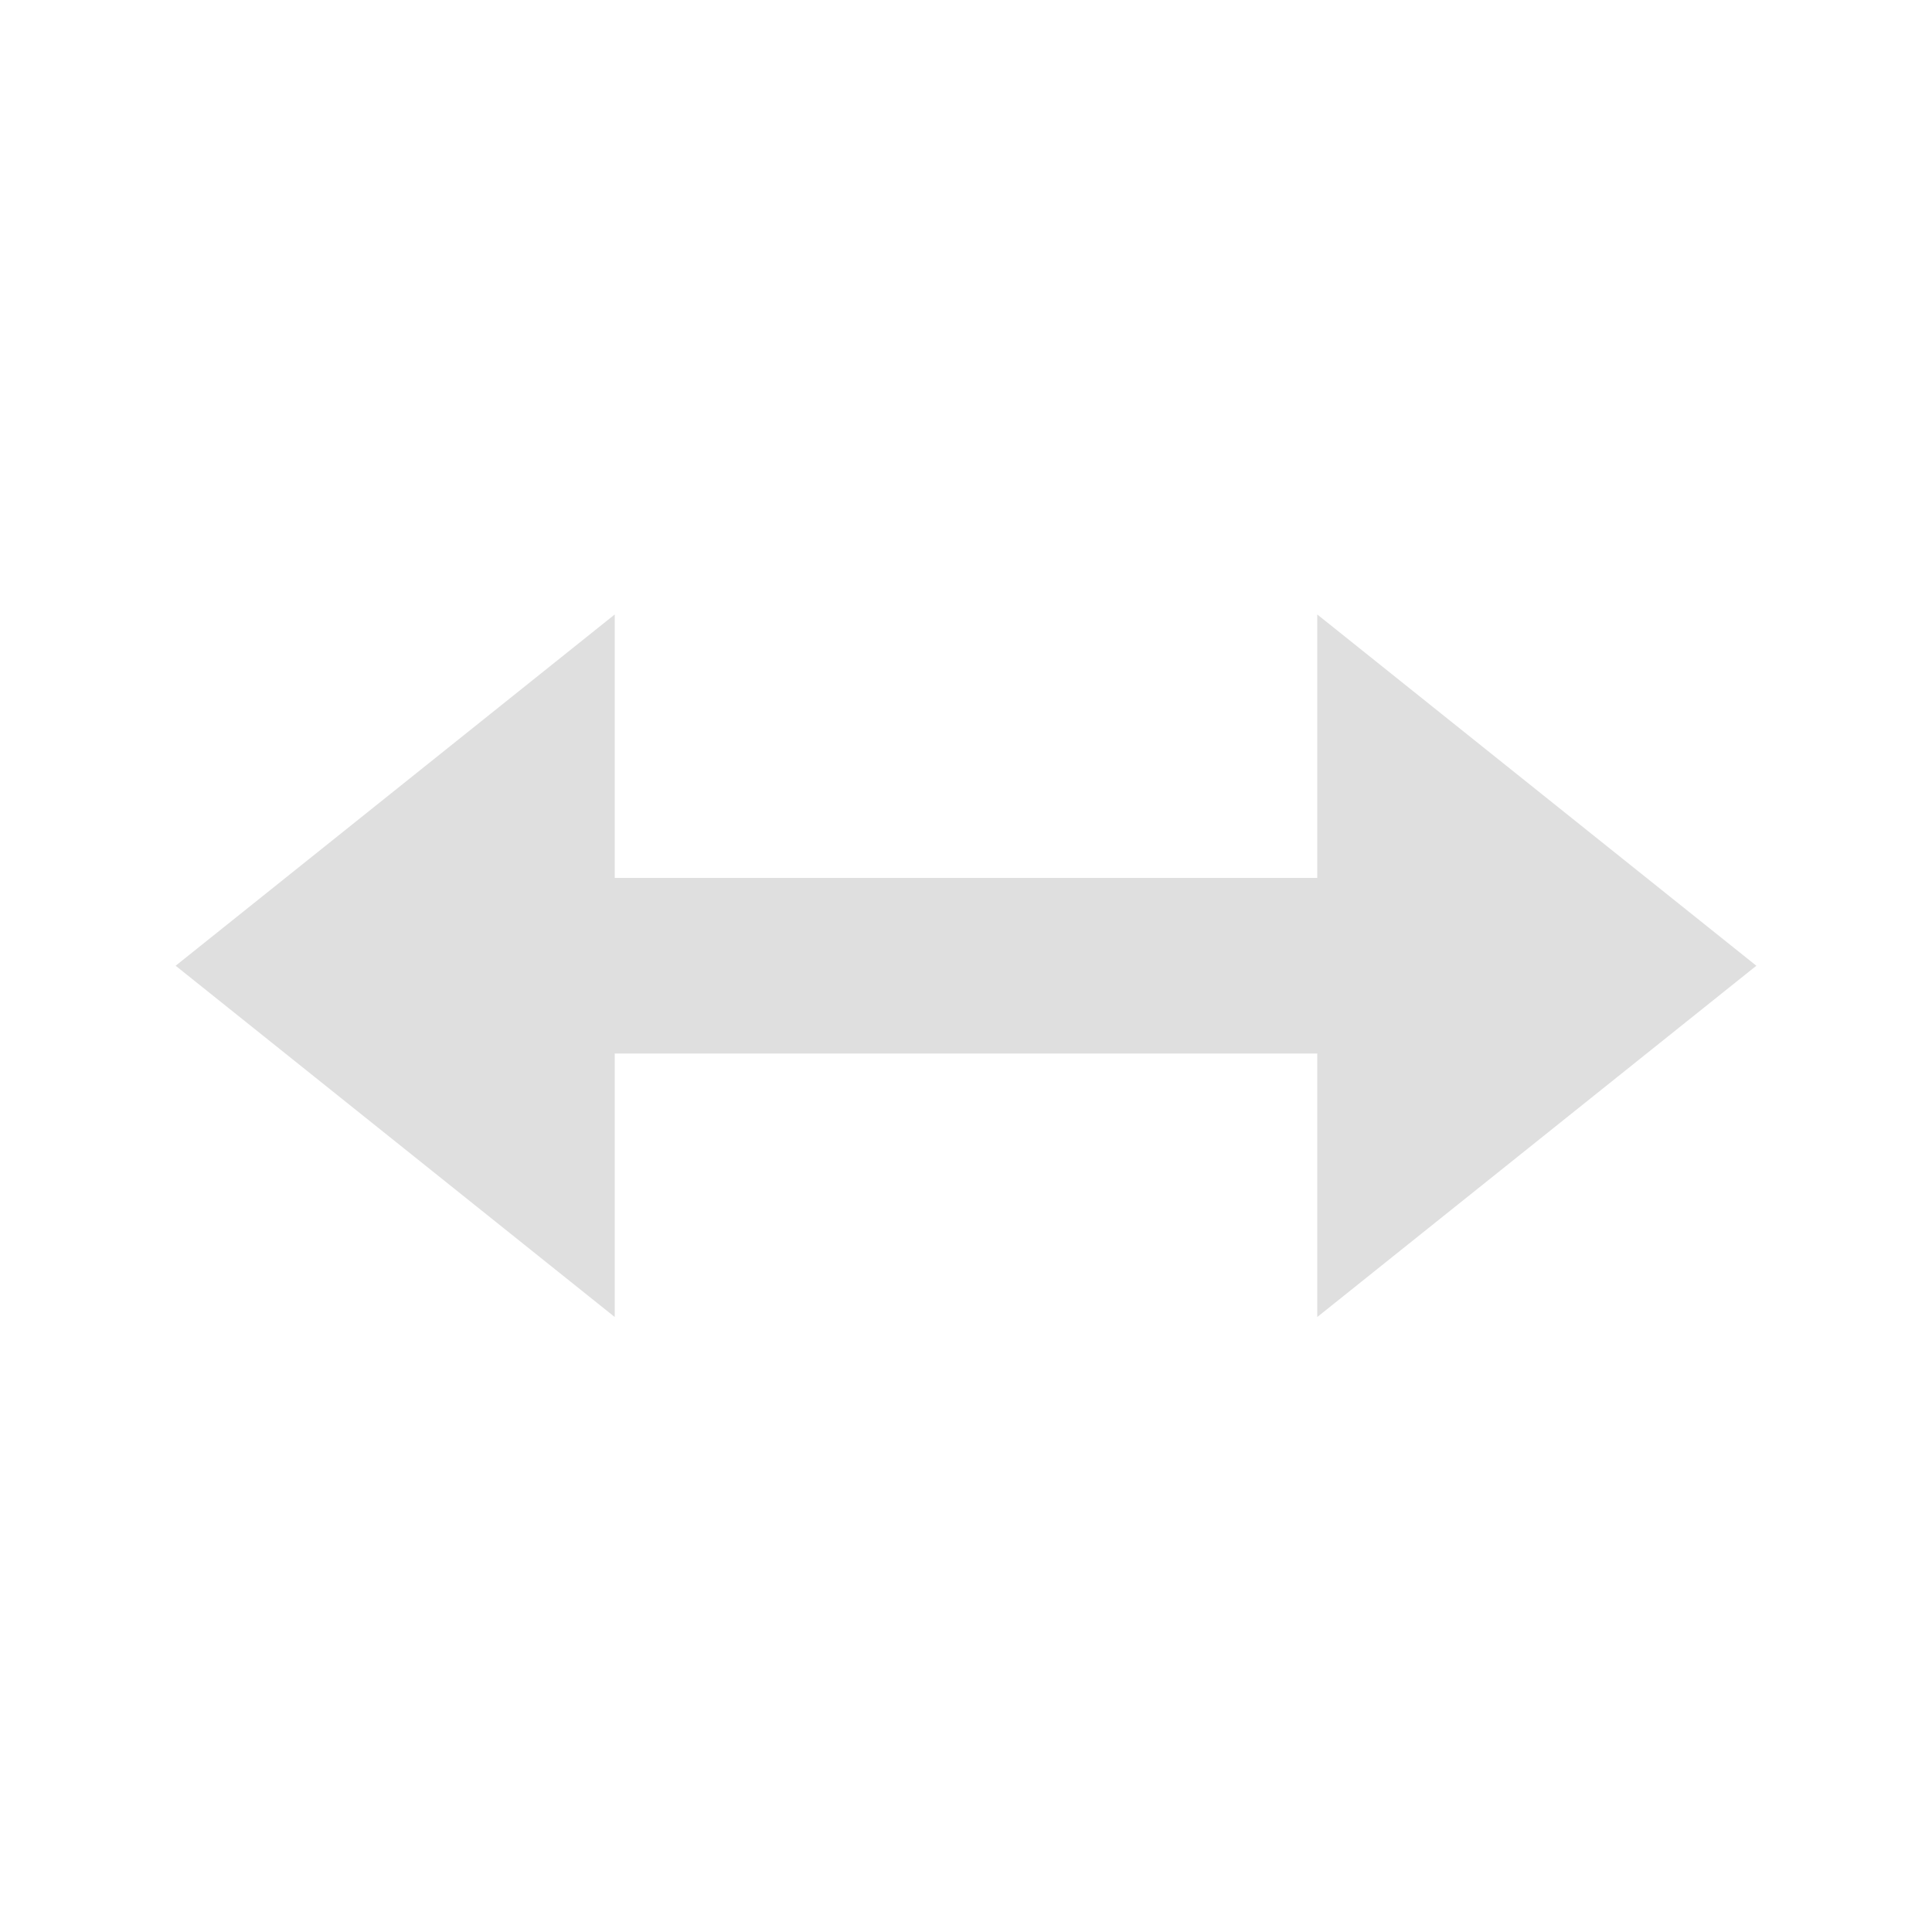
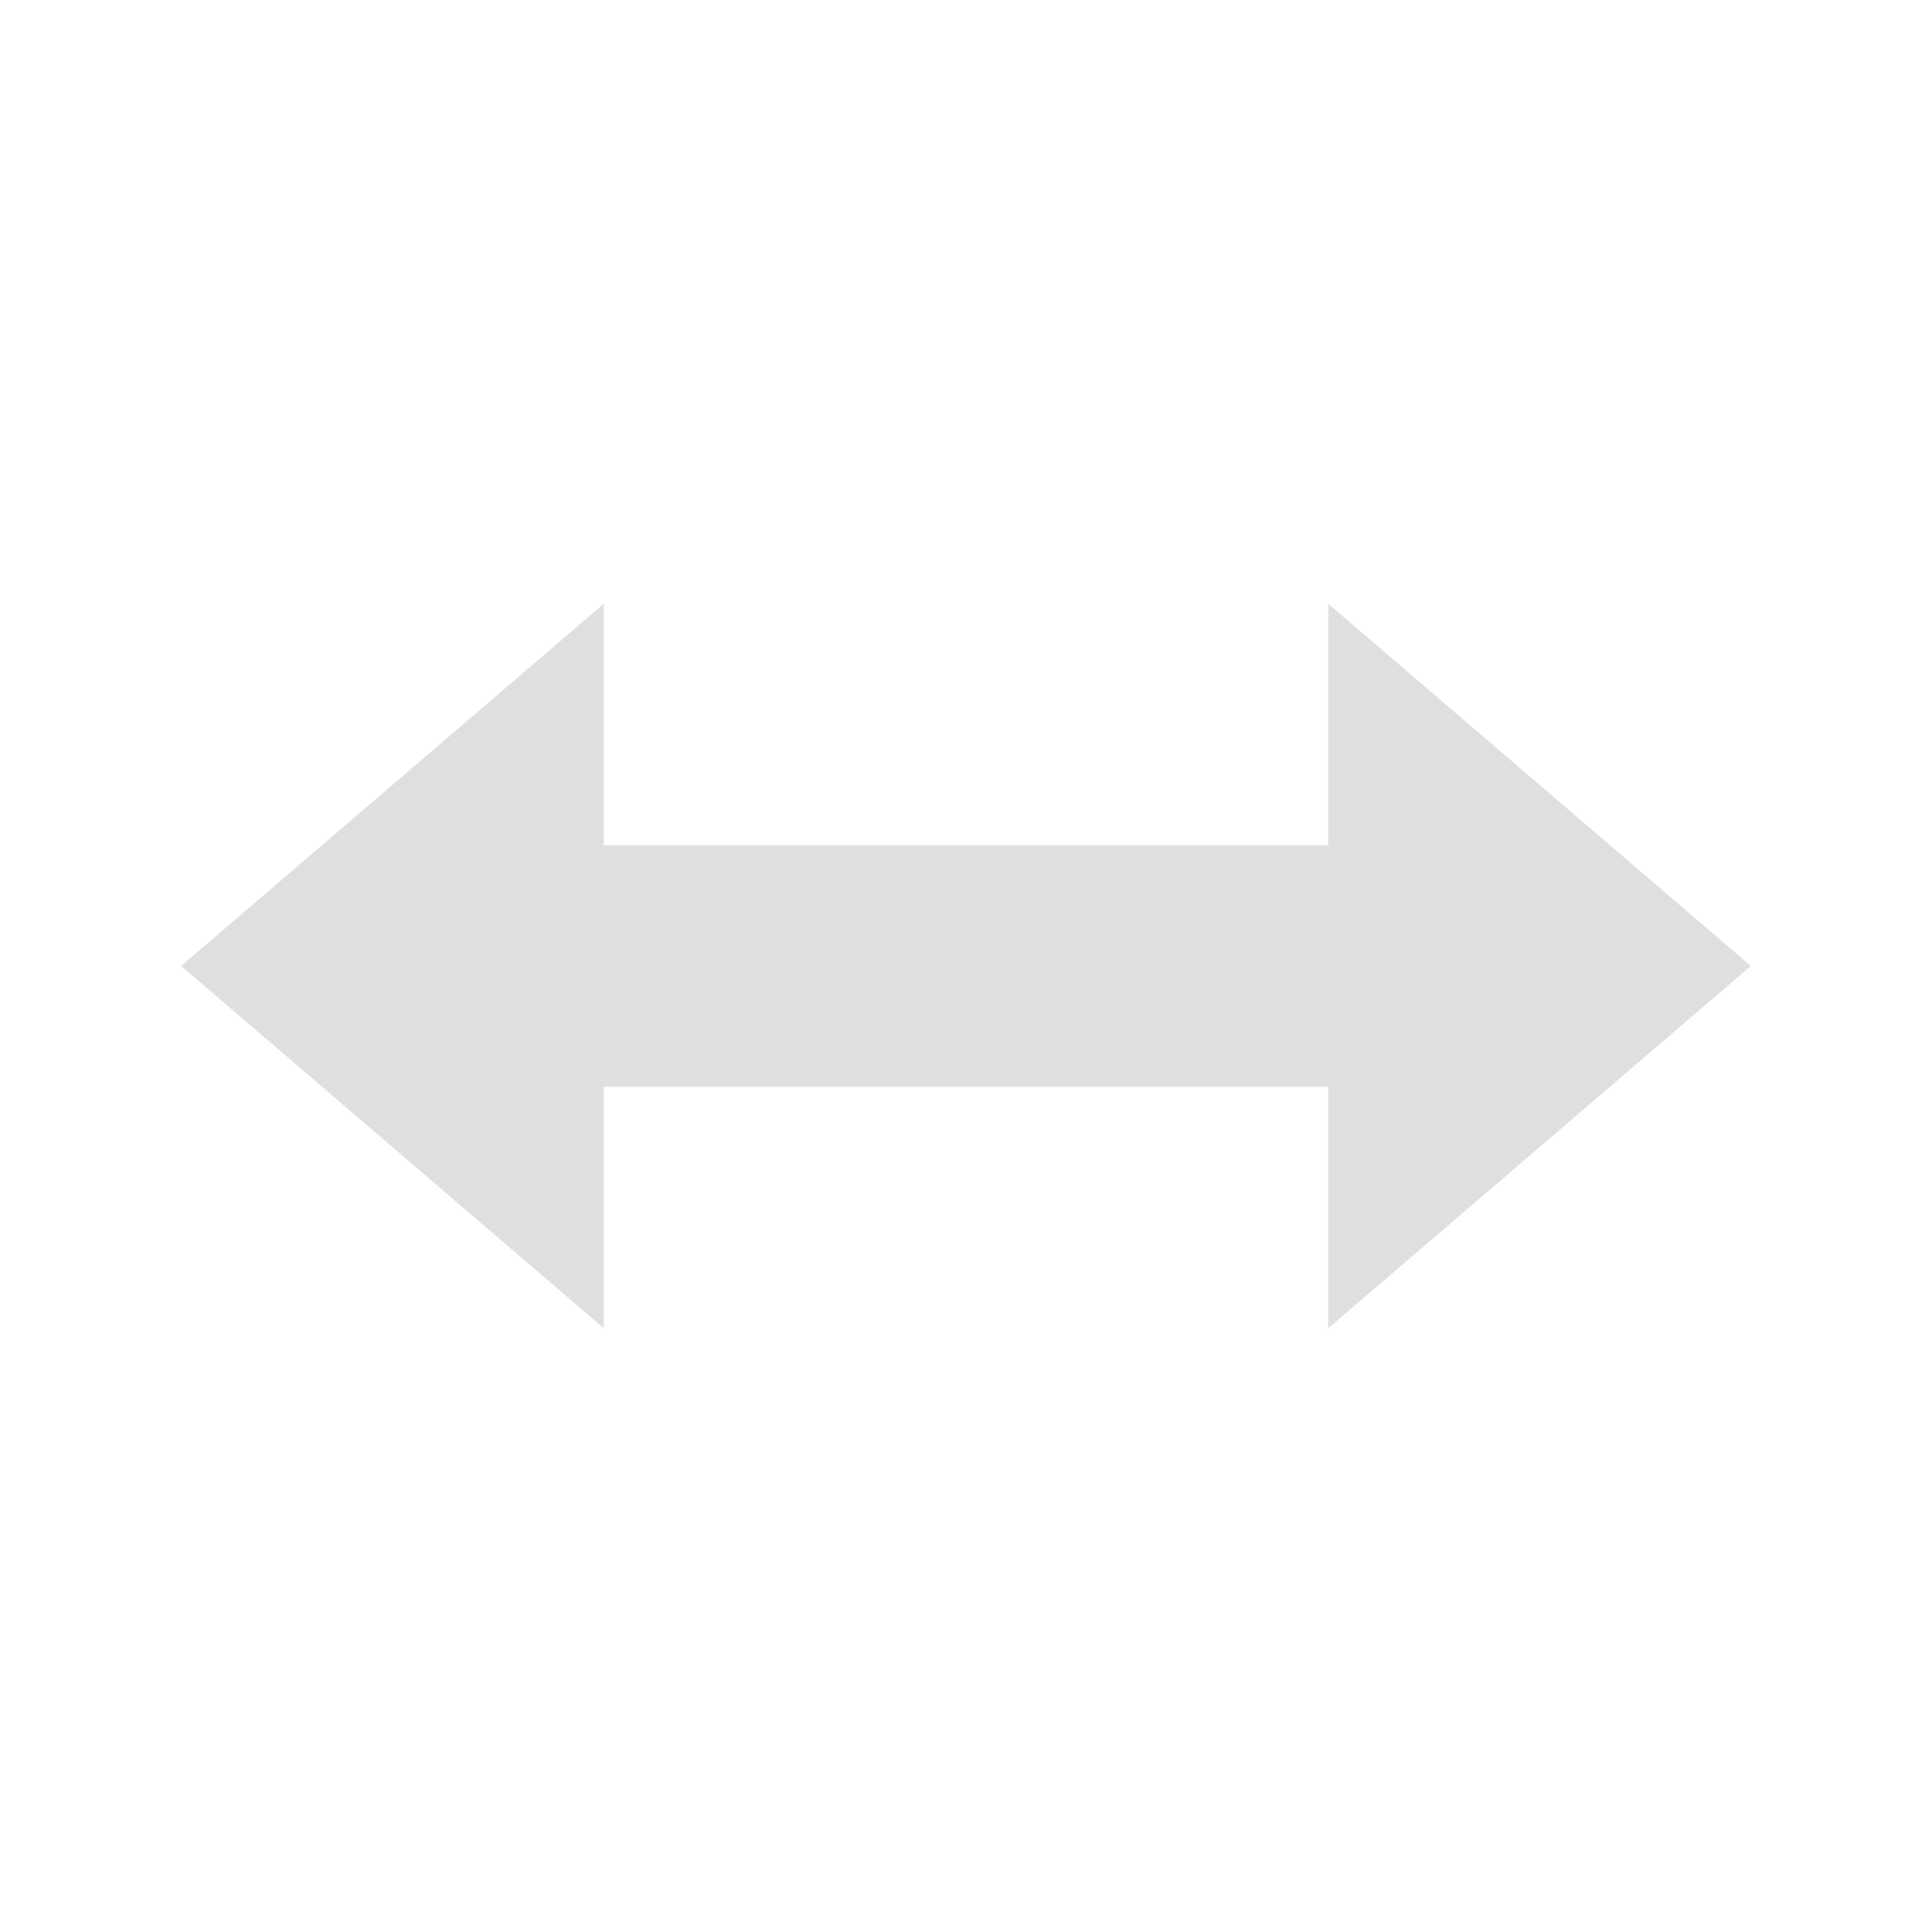
- <svg xmlns="http://www.w3.org/2000/svg" xmlns:ns1="http://www.openswatchbook.org/uri/2009/osb" style="enable-background:new" id="22-22-svg37" width="22" height="22" version="1.1">
+ <svg xmlns="http://www.w3.org/2000/svg" xmlns:ns1="http://www.openswatchbook.org/uri/2009/osb" style="enable-background:new" id="22-22-svg37" width="32" height="32" version="1.1">
  <defs id="22-22-defs4">
    <linearGradient id="22-22-linearGradient5606" ns1:paint="solid">
      <stop id="22-22-stop5608" offset="0" style="stop-color:#000000" />
    </linearGradient>
  </defs>
-   <g id="22-22-distribute-horizontal-x" transform="translate(-465,65)">
+   <g id="22-22-distribute-horizontal-x" transform="translate(-433,75)">
    <rect style="opacity:0;fill:#0000ff;fill-rule:evenodd" id="22-22-rect6" width="22" height="22" x="465" y="-65" />
    <path style="fill:#dfdfdf" id="22-22-path8" d="m 472,-58.003 -5,4 5,4 v -3 h 8 v 3 l 5,-4 -5,-4 v 3 h -8 z" />
  </g>
+   <g id="distribute-horizontal-x">
+     <rect y="-5e-07" x="-2.4999999e-06" height="32" width="32" id="rect818" style="opacity:0;fill:#0000ff;fill-rule:evenodd;stroke-width:1.455" />
+     <path d="M 10,10 3,16 10,22 v -4 h 12 v 4 l 7,-6 -7,-6 v 4 H 10 Z" id="path820" style="fill:#dfdfdf;stroke-width:1.472" />
+   </g>
</svg>
